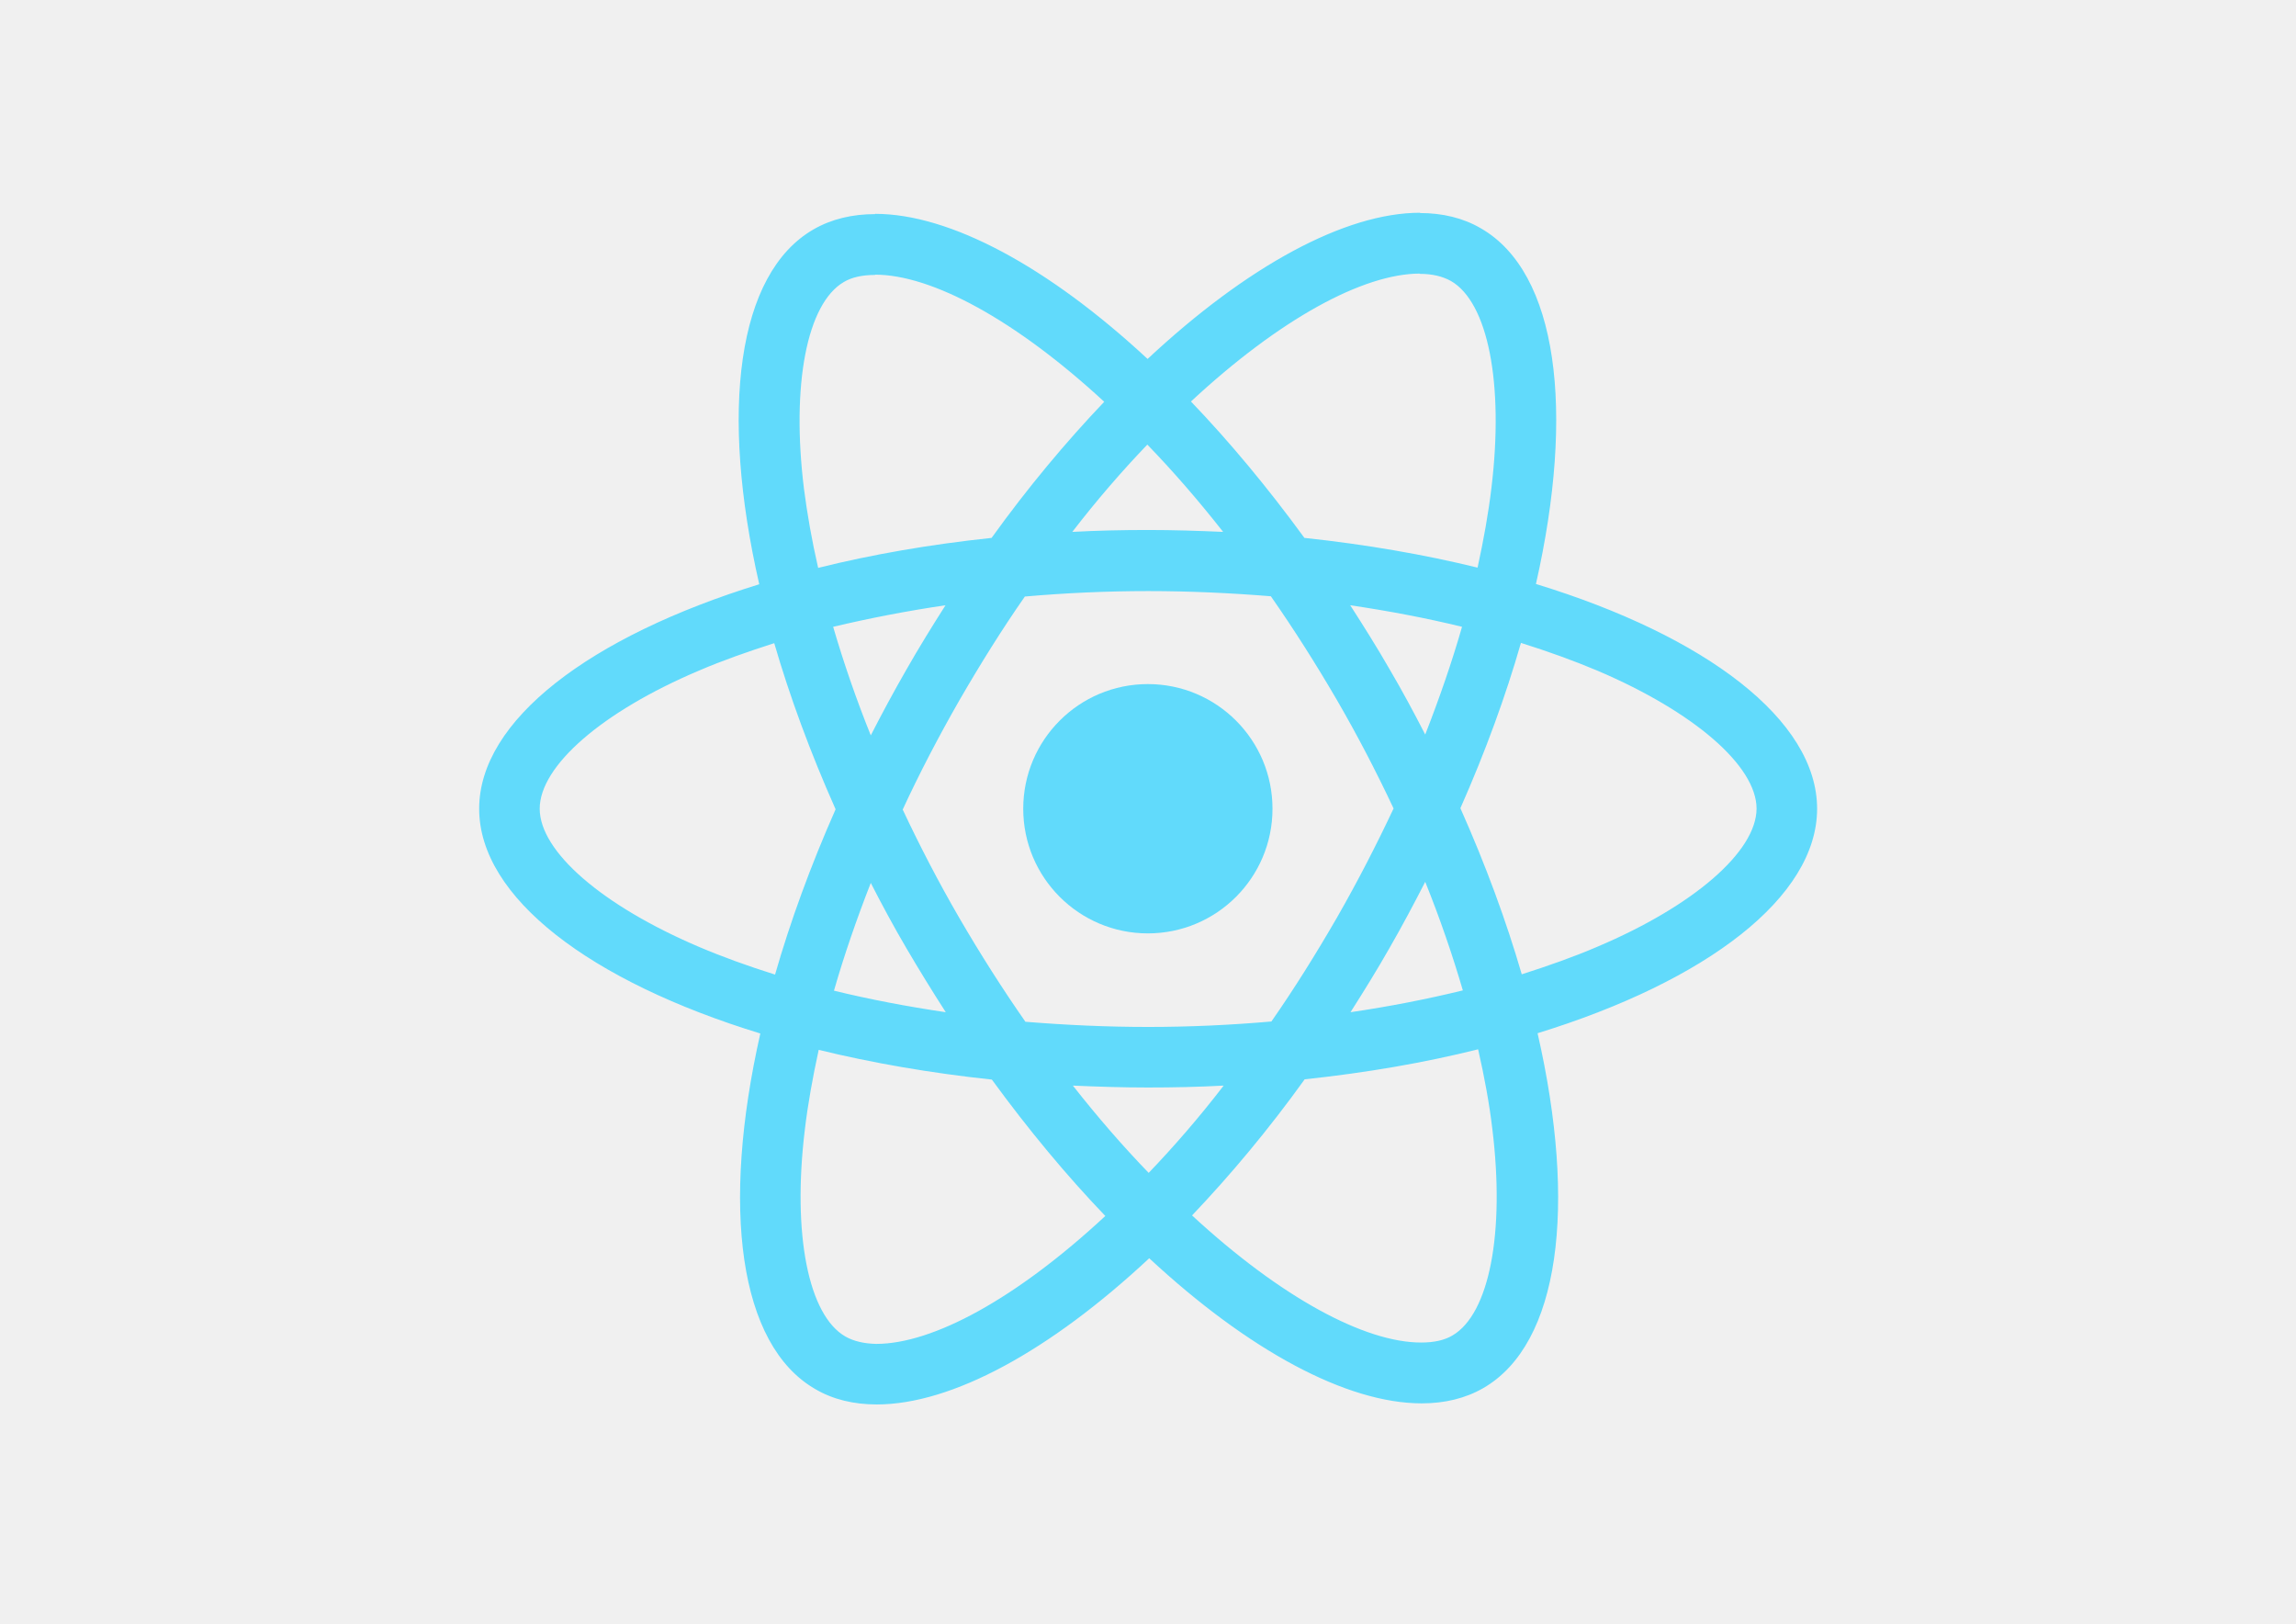
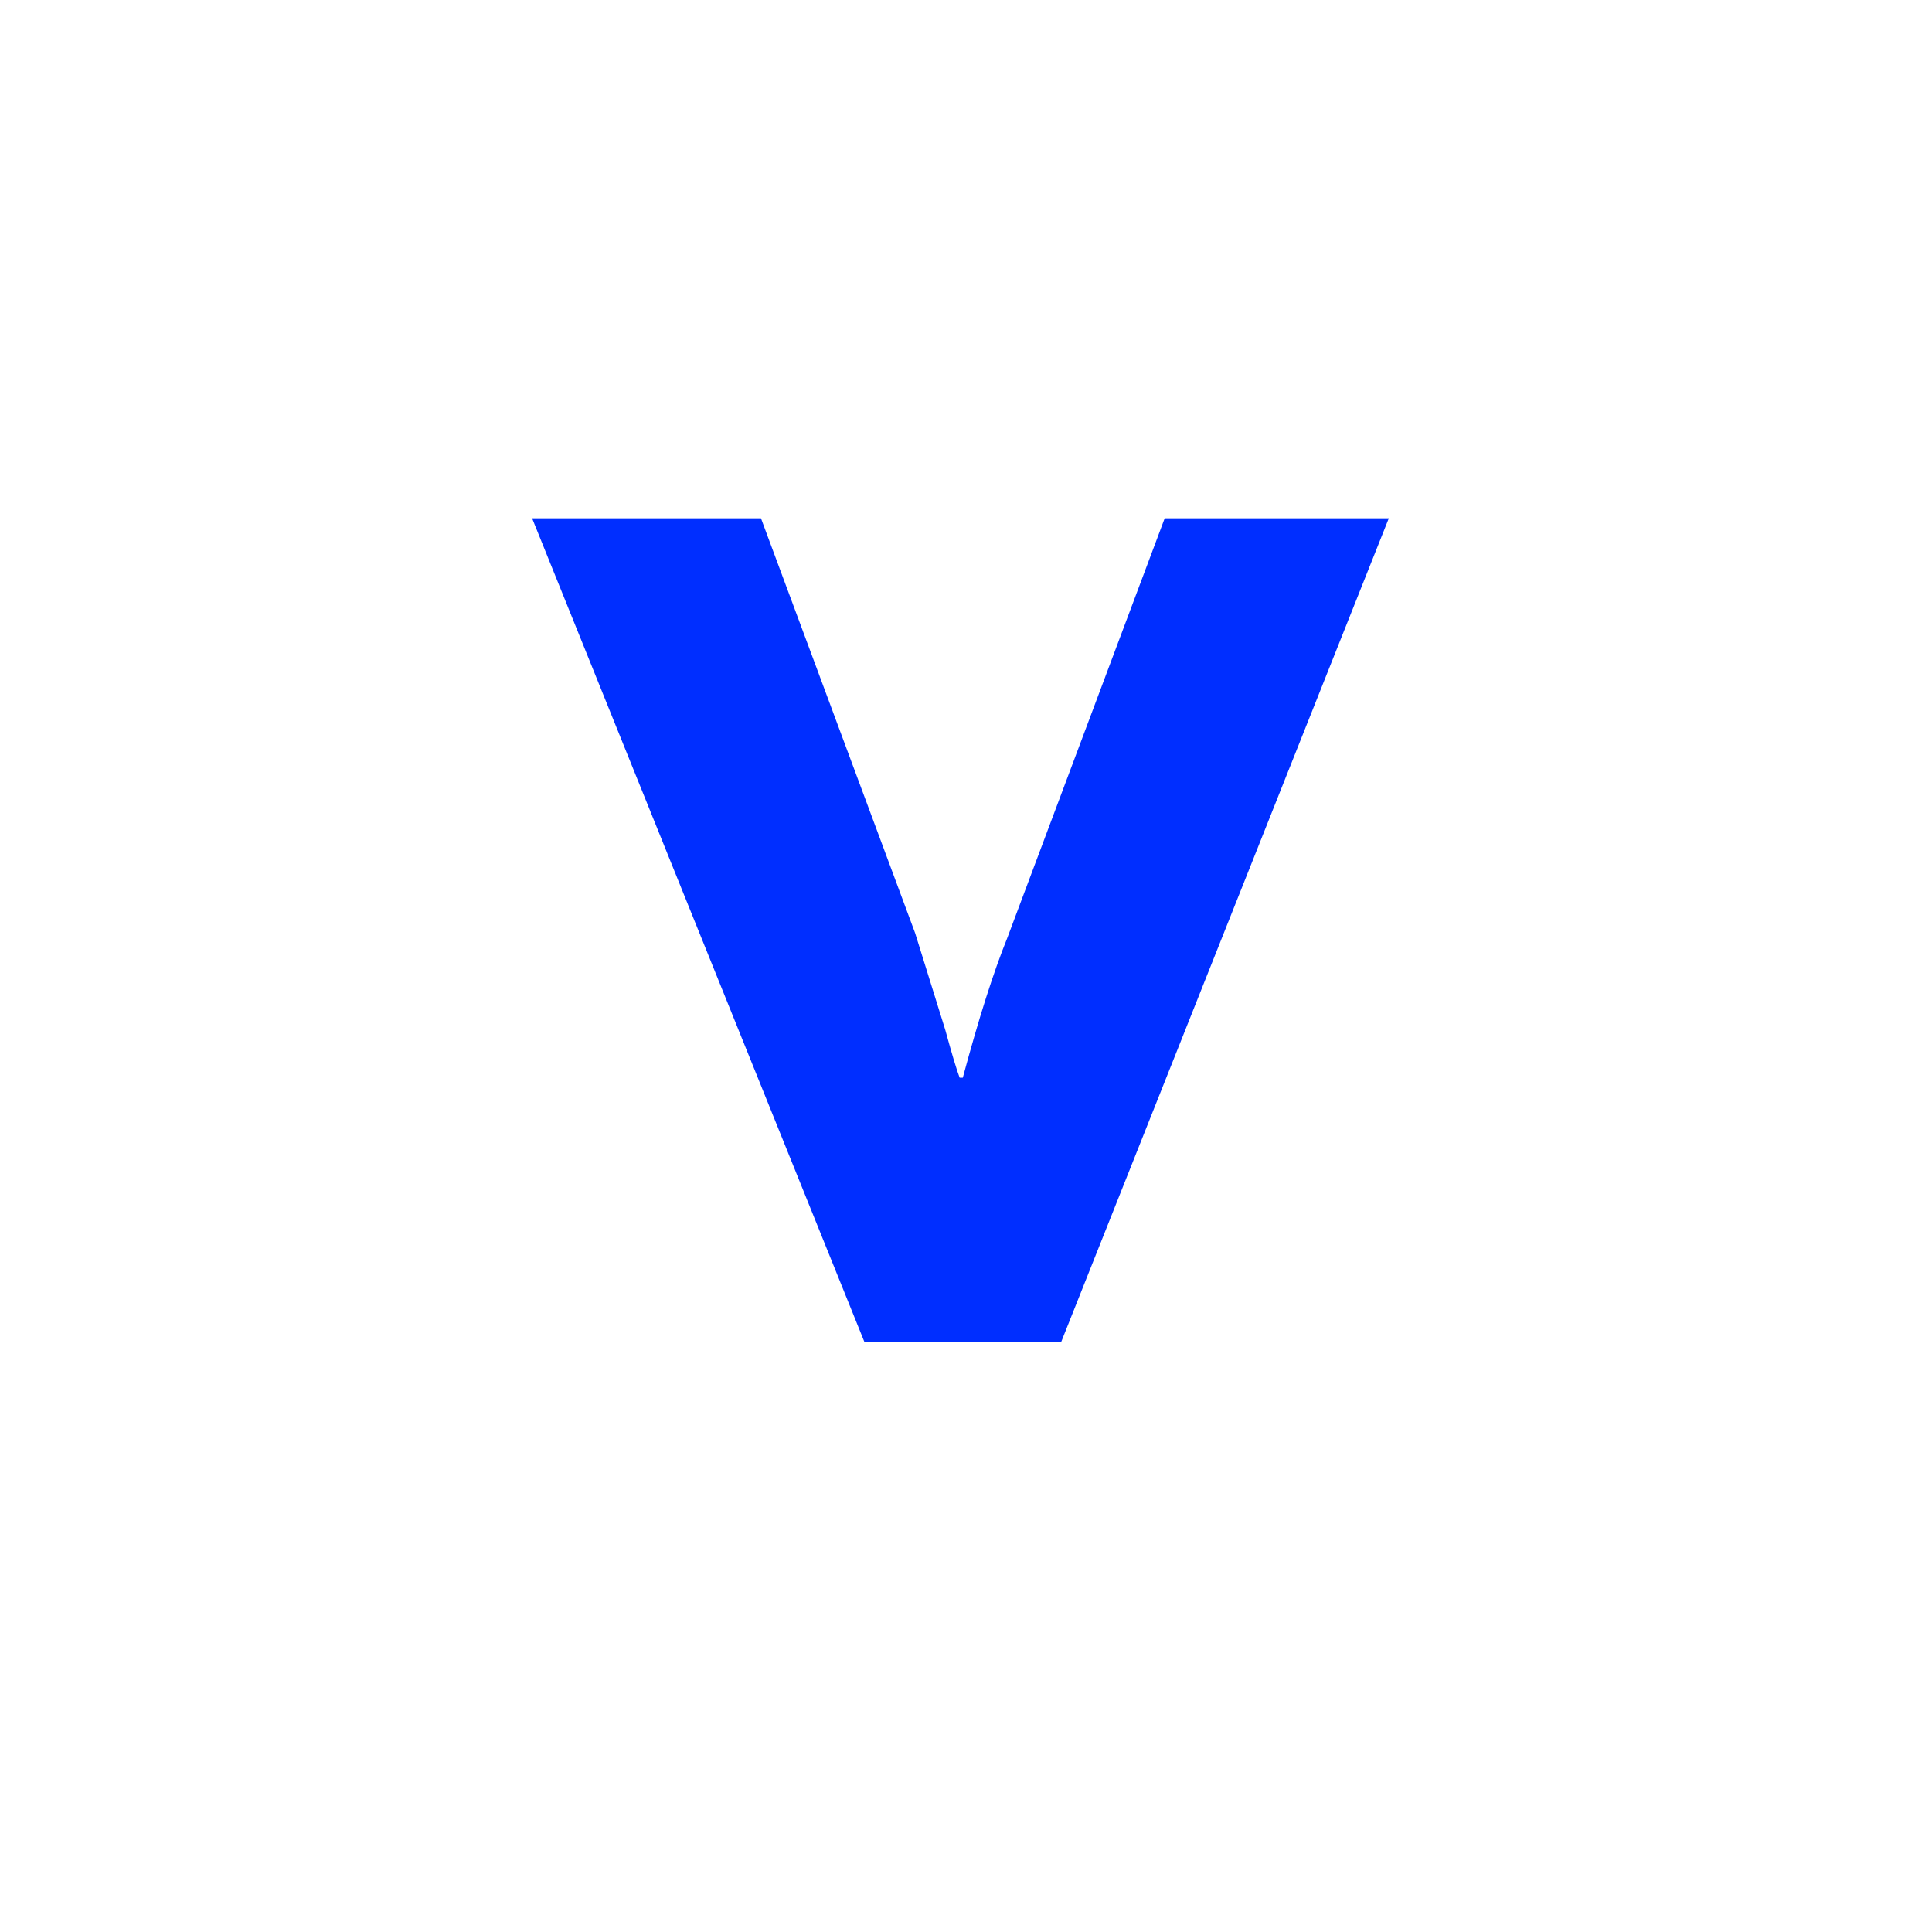
- <svg xmlns="http://www.w3.org/2000/svg" viewBox="0 0 841.9 595.3">
-   <g fill="#61DAFB">
-     <path d="M666.3 296.5c0-32.5-40.7-63.3-103.1-82.4 14.4-63.6 8-114.2-20.2-130.4-6.5-3.8-14.1-5.6-22.4-5.6v22.3c4.6 0 8.3.9 11.4 2.6 13.6 7.8 19.5 37.5 14.9 75.7-1.1 9.4-2.9 19.3-5.1 29.4-19.6-4.8-41-8.5-63.5-10.9-13.5-18.5-27.5-35.3-41.6-50 32.6-30.3 63.2-46.9 84-46.9V78c-27.5 0-63.5 19.6-99.9 53.6-36.4-33.8-72.4-53.2-99.9-53.2v22.3c20.7 0 51.4 16.5 84 46.6-14 14.7-28 31.4-41.3 49.9-22.6 2.4-44 6.1-63.6 11-2.3-10-4-19.7-5.2-29-4.7-38.2 1.1-67.9 14.6-75.8 3-1.8 6.9-2.6 11.5-2.6V78.5c-8.4 0-16 1.8-22.6 5.6-28.1 16.2-34.4 66.7-19.9 130.1-62.2 19.2-102.7 49.9-102.7 82.3 0 32.5 40.7 63.3 103.1 82.4-14.4 63.6-8 114.2 20.2 130.4 6.5 3.8 14.1 5.6 22.5 5.6 27.5 0 63.5-19.6 99.9-53.6 36.4 33.8 72.4 53.2 99.9 53.2 8.4 0 16-1.8 22.6-5.6 28.1-16.2 34.4-66.7 19.9-130.1 62-19.1 102.5-49.9 102.5-82.3zm-130.2-66.7c-3.7 12.9-8.3 26.2-13.5 39.5-4.1-8-8.4-16-13.1-24-4.6-8-9.5-15.8-14.4-23.4 14.2 2.1 27.9 4.7 41 7.9zm-45.8 106.5c-7.8 13.5-15.8 26.3-24.1 38.2-14.9 1.3-30 2-45.2 2-15.1 0-30.2-.7-45-1.9-8.3-11.9-16.4-24.6-24.2-38-7.6-13.1-14.5-26.4-20.8-39.8 6.2-13.4 13.2-26.8 20.7-39.9 7.8-13.5 15.8-26.3 24.1-38.2 14.9-1.3 30-2 45.2-2 15.1 0 30.2.7 45 1.9 8.3 11.9 16.4 24.6 24.2 38 7.6 13.1 14.5 26.4 20.8 39.8-6.3 13.4-13.2 26.8-20.7 39.9zm32.3-13c5.4 13.4 10 26.8 13.8 39.8-13.1 3.2-26.9 5.9-41.2 8 4.9-7.7 9.8-15.6 14.4-23.7 4.6-8 8.9-16.1 13-24.1zM421.2 430c-9.3-9.6-18.6-20.3-27.8-32 9 .4 18.2.7 27.5.7 9.4 0 18.7-.2 27.8-.7-9 11.7-18.3 22.4-27.5 32zm-74.4-58.9c-14.2-2.1-27.9-4.7-41-7.9 3.7-12.9 8.3-26.2 13.5-39.5 4.1 8 8.4 16 13.1 24 4.7 8 9.5 15.8 14.4 23.4zM420.7 163c9.3 9.6 18.6 20.3 27.8 32-9-.4-18.2-.7-27.5-.7-9.4 0-18.7.2-27.8.7 9-11.7 18.3-22.4 27.5-32zm-74 58.9c-4.9 7.7-9.8 15.6-14.4 23.7-4.6 8-8.9 16-13 24-5.4-13.4-10-26.8-13.8-39.8 13.1-3.1 26.9-5.8 41.2-7.9zm-90.5 125.2c-35.4-15.1-58.3-34.9-58.3-50.6 0-15.7 22.9-35.6 58.3-50.6 8.6-3.7 18-7 27.7-10.1 5.7 19.6 13.2 40 22.5 60.9-9.2 20.8-16.6 41.1-22.2 60.6-9.9-3.1-19.3-6.5-28-10.2zM310 490c-13.6-7.8-19.5-37.5-14.9-75.7 1.1-9.4 2.9-19.3 5.1-29.4 19.6 4.8 41 8.5 63.5 10.9 13.5 18.5 27.5 35.3 41.6 50-32.6 30.3-63.2 46.9-84 46.9-4.5-.1-8.3-1-11.3-2.7zm237.2-76.2c4.7 38.2-1.1 67.9-14.6 75.8-3 1.8-6.9 2.6-11.5 2.6-20.7 0-51.4-16.5-84-46.6 14-14.7 28-31.4 41.3-49.9 22.6-2.4 44-6.1 63.6-11 2.3 10.1 4.1 19.8 5.2 29.1zm38.5-66.7c-8.6 3.7-18 7-27.7 10.1-5.7-19.6-13.2-40-22.5-60.9 9.2-20.8 16.6-41.1 22.2-60.6 9.9 3.1 19.3 6.5 28.1 10.2 35.4 15.1 58.3 34.9 58.3 50.6-.1 15.7-23 35.6-58.4 50.6zM320.8 78.4z" />
-     <circle cx="420.9" cy="296.5" r="45.7" />
-     <path d="M520.5 78.1z" />
+ <svg xmlns="http://www.w3.org/2000/svg" width="500" zoomAndPan="magnify" viewBox="0 0 375 375" height="500" preserveAspectRatio="xMidYMid meet" version="1.0">
+   <defs>
+     <g />
+   </defs>
+   <rect x="-37.5" width="450" fill="#ffffff" y="-37.5" height="450" fill-opacity="1" />
+   <rect x="-37.5" width="450" fill="#ffffff" y="-37.5" height="450" fill-opacity="1" />
+   <rect x="-37.5" width="450" fill="#ffffff" y="-37.5" height="450" fill-opacity="1" />
+   <g fill="#002eff" fill-opacity="1">
+     <g transform="translate(101.7375, 260.4001)">
+       <g>
+         <path d="M 75.891 -79.281 L 81.75 -60.469 C 82.988 -55.938 83.914 -52.852 84.531 -51.219 L 85.141 -51.219 C 88.234 -62.727 91.113 -71.773 93.781 -78.359 L 124.328 -159.797 L 167.828 -159.797 L 104.266 0 L 66.016 0 L 1.547 -159.797 L 45.969 -159.797 Z M 75.891 -79.281 " />
+       </g>
+     </g>
  </g>
</svg>
